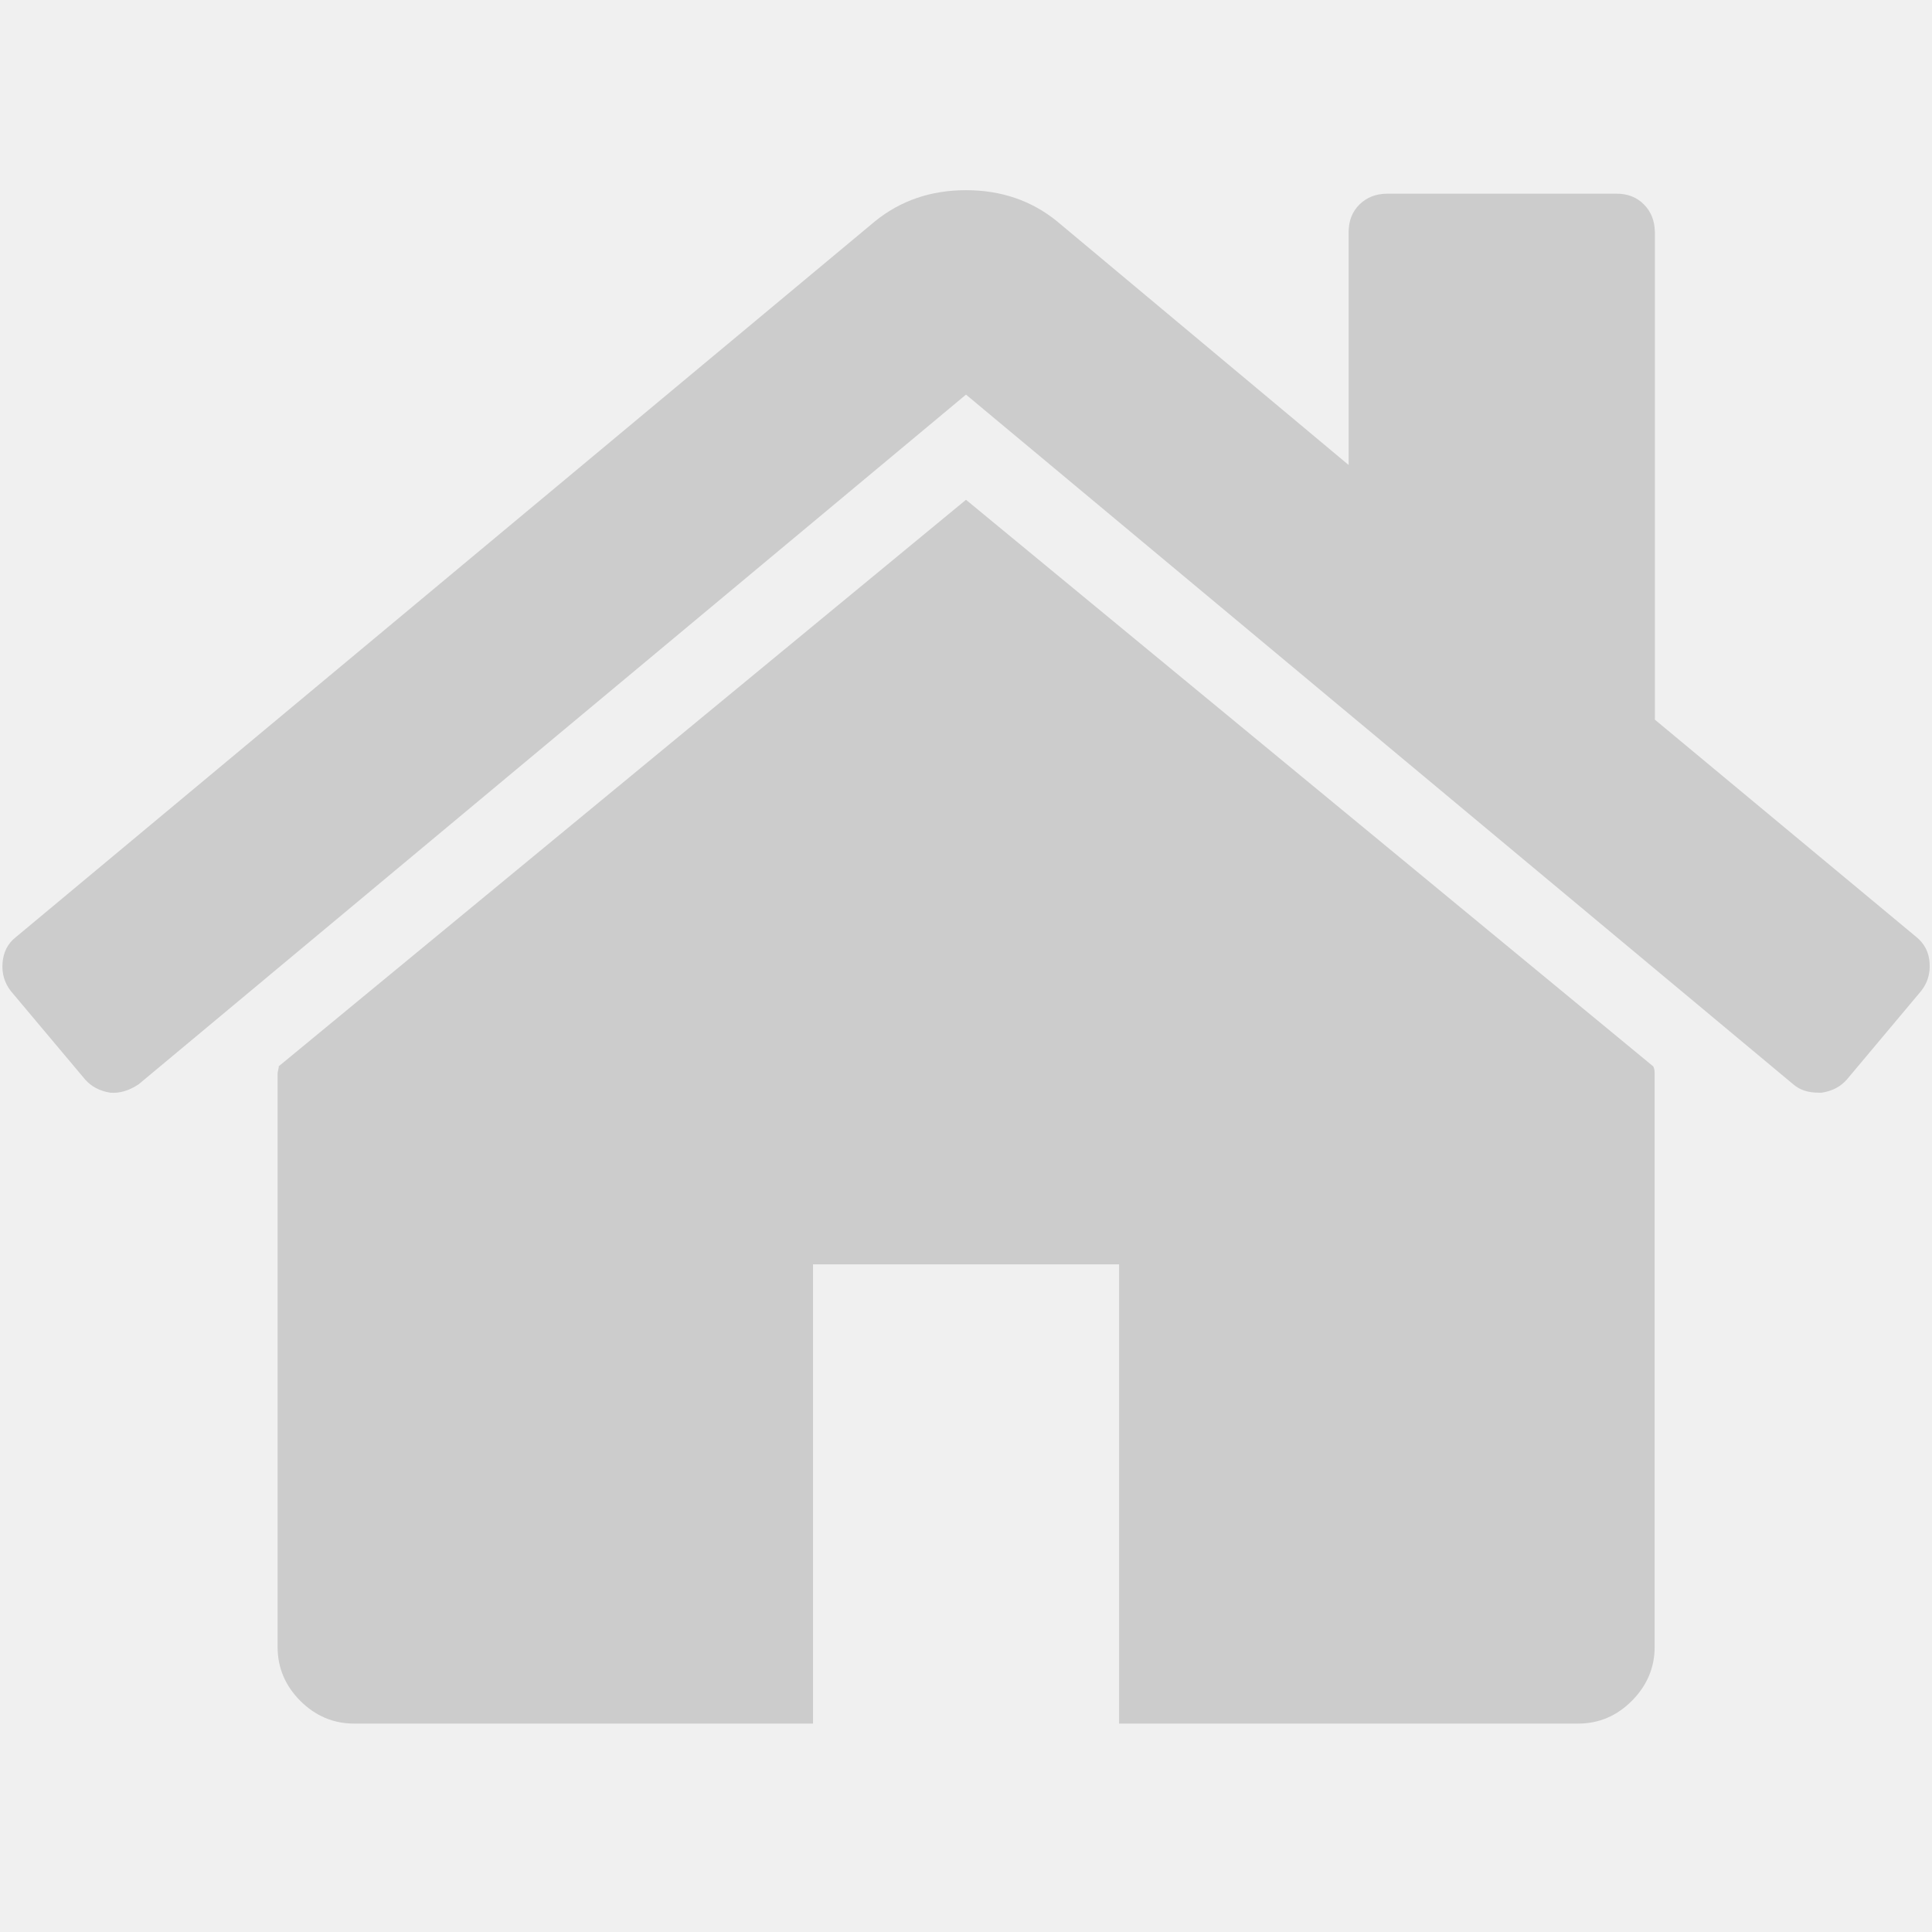
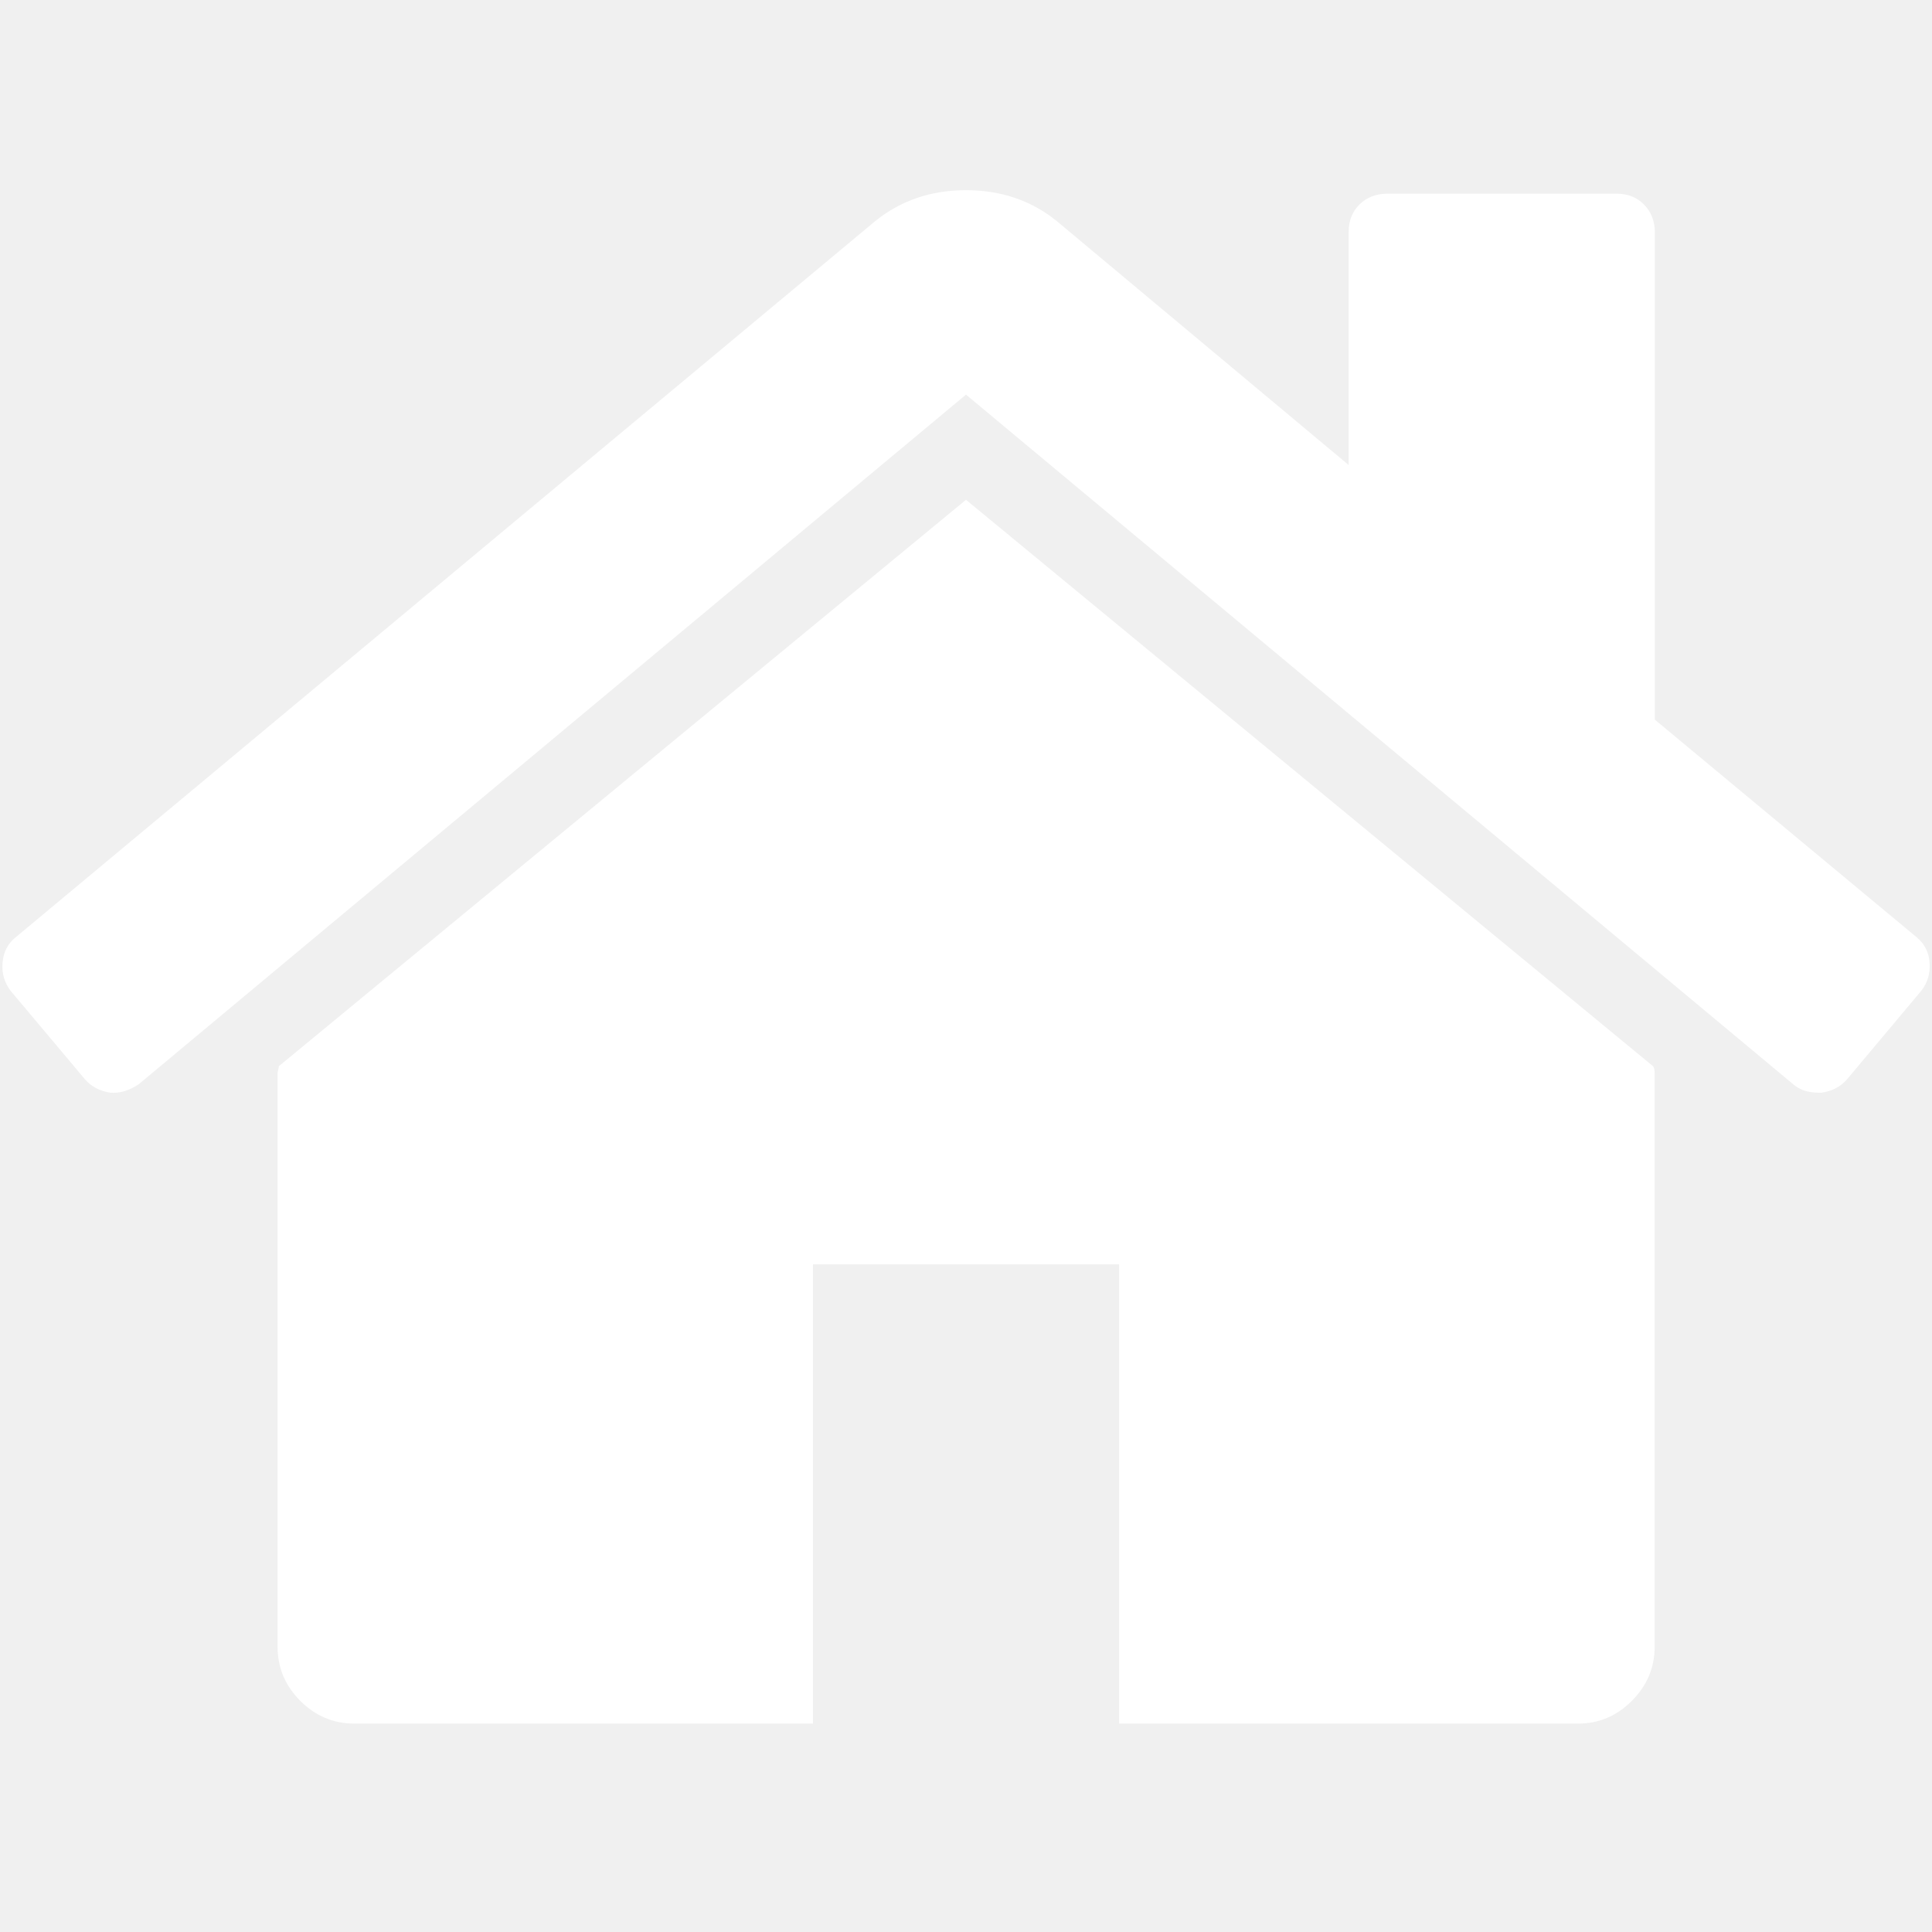
- <svg xmlns="http://www.w3.org/2000/svg" version="1.1" fill="#ccc" width="200" height="200" viewBox="0 0 1024 1024">
+ <svg xmlns="http://www.w3.org/2000/svg" version="1.1" fill="#fff" width="200" height="200" viewBox="0 0 1024 1024">
  <path d="M876.992 568.96l0 304c0 11.008-4.096 20.48-12.096 28.544-8 8-17.472 12.032-28.416 12.032L593.152 913.536l0-243.392L430.912 670.144l0 243.392L187.712 913.536c-11.008 0-20.48-4.032-28.544-12.032-8-8.064-12.032-17.536-12.032-28.544L147.136 568.96c0-0.448 0.128-1.088 0.32-1.92 0.192-0.832 0.32-1.472 0.32-1.92L512 264.896l364.224 300.288C876.736 566.016 876.992 567.232 876.992 568.96L876.992 568.96zM1018.176 525.312l-39.296 46.848c-3.328 3.776-7.744 6.144-13.312 6.976l-1.792 0c-5.504 0-9.92-1.472-13.376-4.48L512 209.152 73.536 574.656C68.48 578.048 63.424 579.584 58.368 579.136c-5.504-0.896-9.92-3.2-13.248-6.976L5.76 525.312C2.432 521.024 0.896 516.032 1.344 510.4c0.448-5.696 2.688-10.24 6.976-13.632l455.424-379.456C477.312 106.304 493.376 100.8 512 100.8c18.624 0 34.688 5.504 48.192 16.448l154.624 129.216 0-123.52c0-5.952 1.92-10.752 5.696-14.528 3.904-3.84 8.768-5.696 14.592-5.76l121.728 0c5.824 0 10.752 1.856 14.528 5.76 3.776 3.776 5.632 8.64 5.76 14.528L877.12 381.44l138.752 115.328c4.096 3.392 6.528 7.936 6.848 13.632C1023.104 516.032 1021.632 521.024 1018.176 525.312L1018.176 525.312zM1018.176 525.312" />
</svg>
